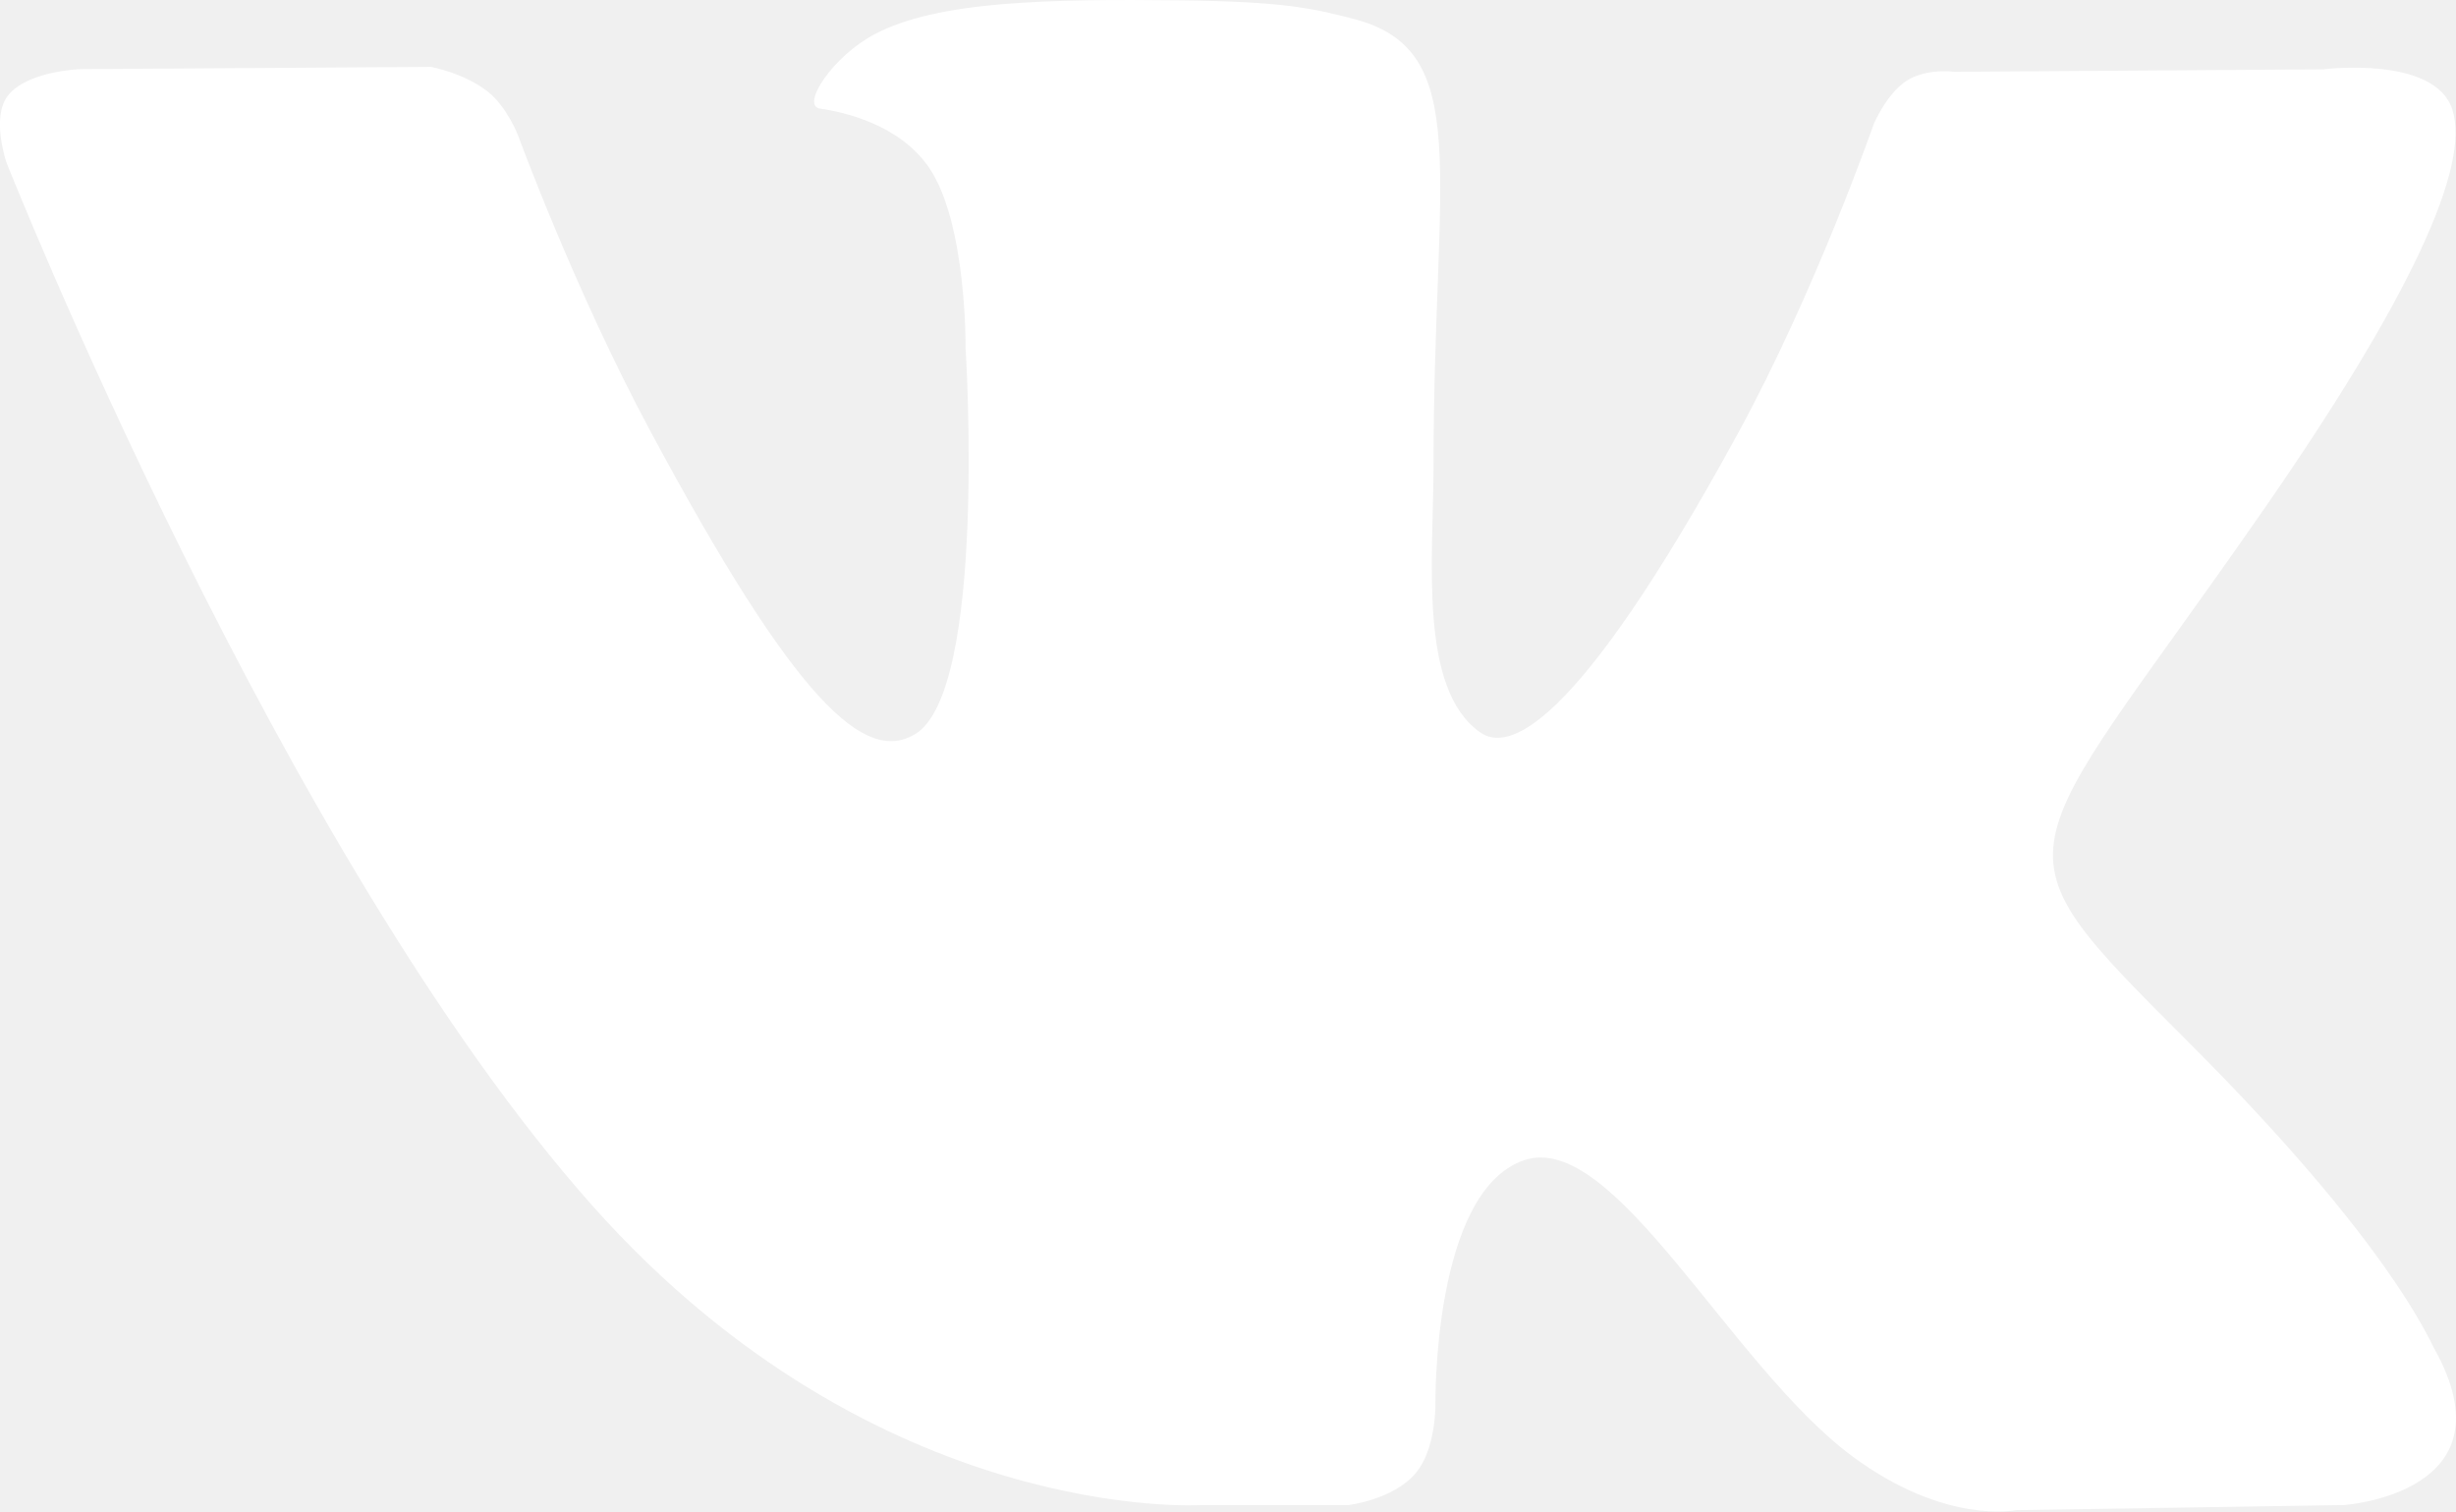
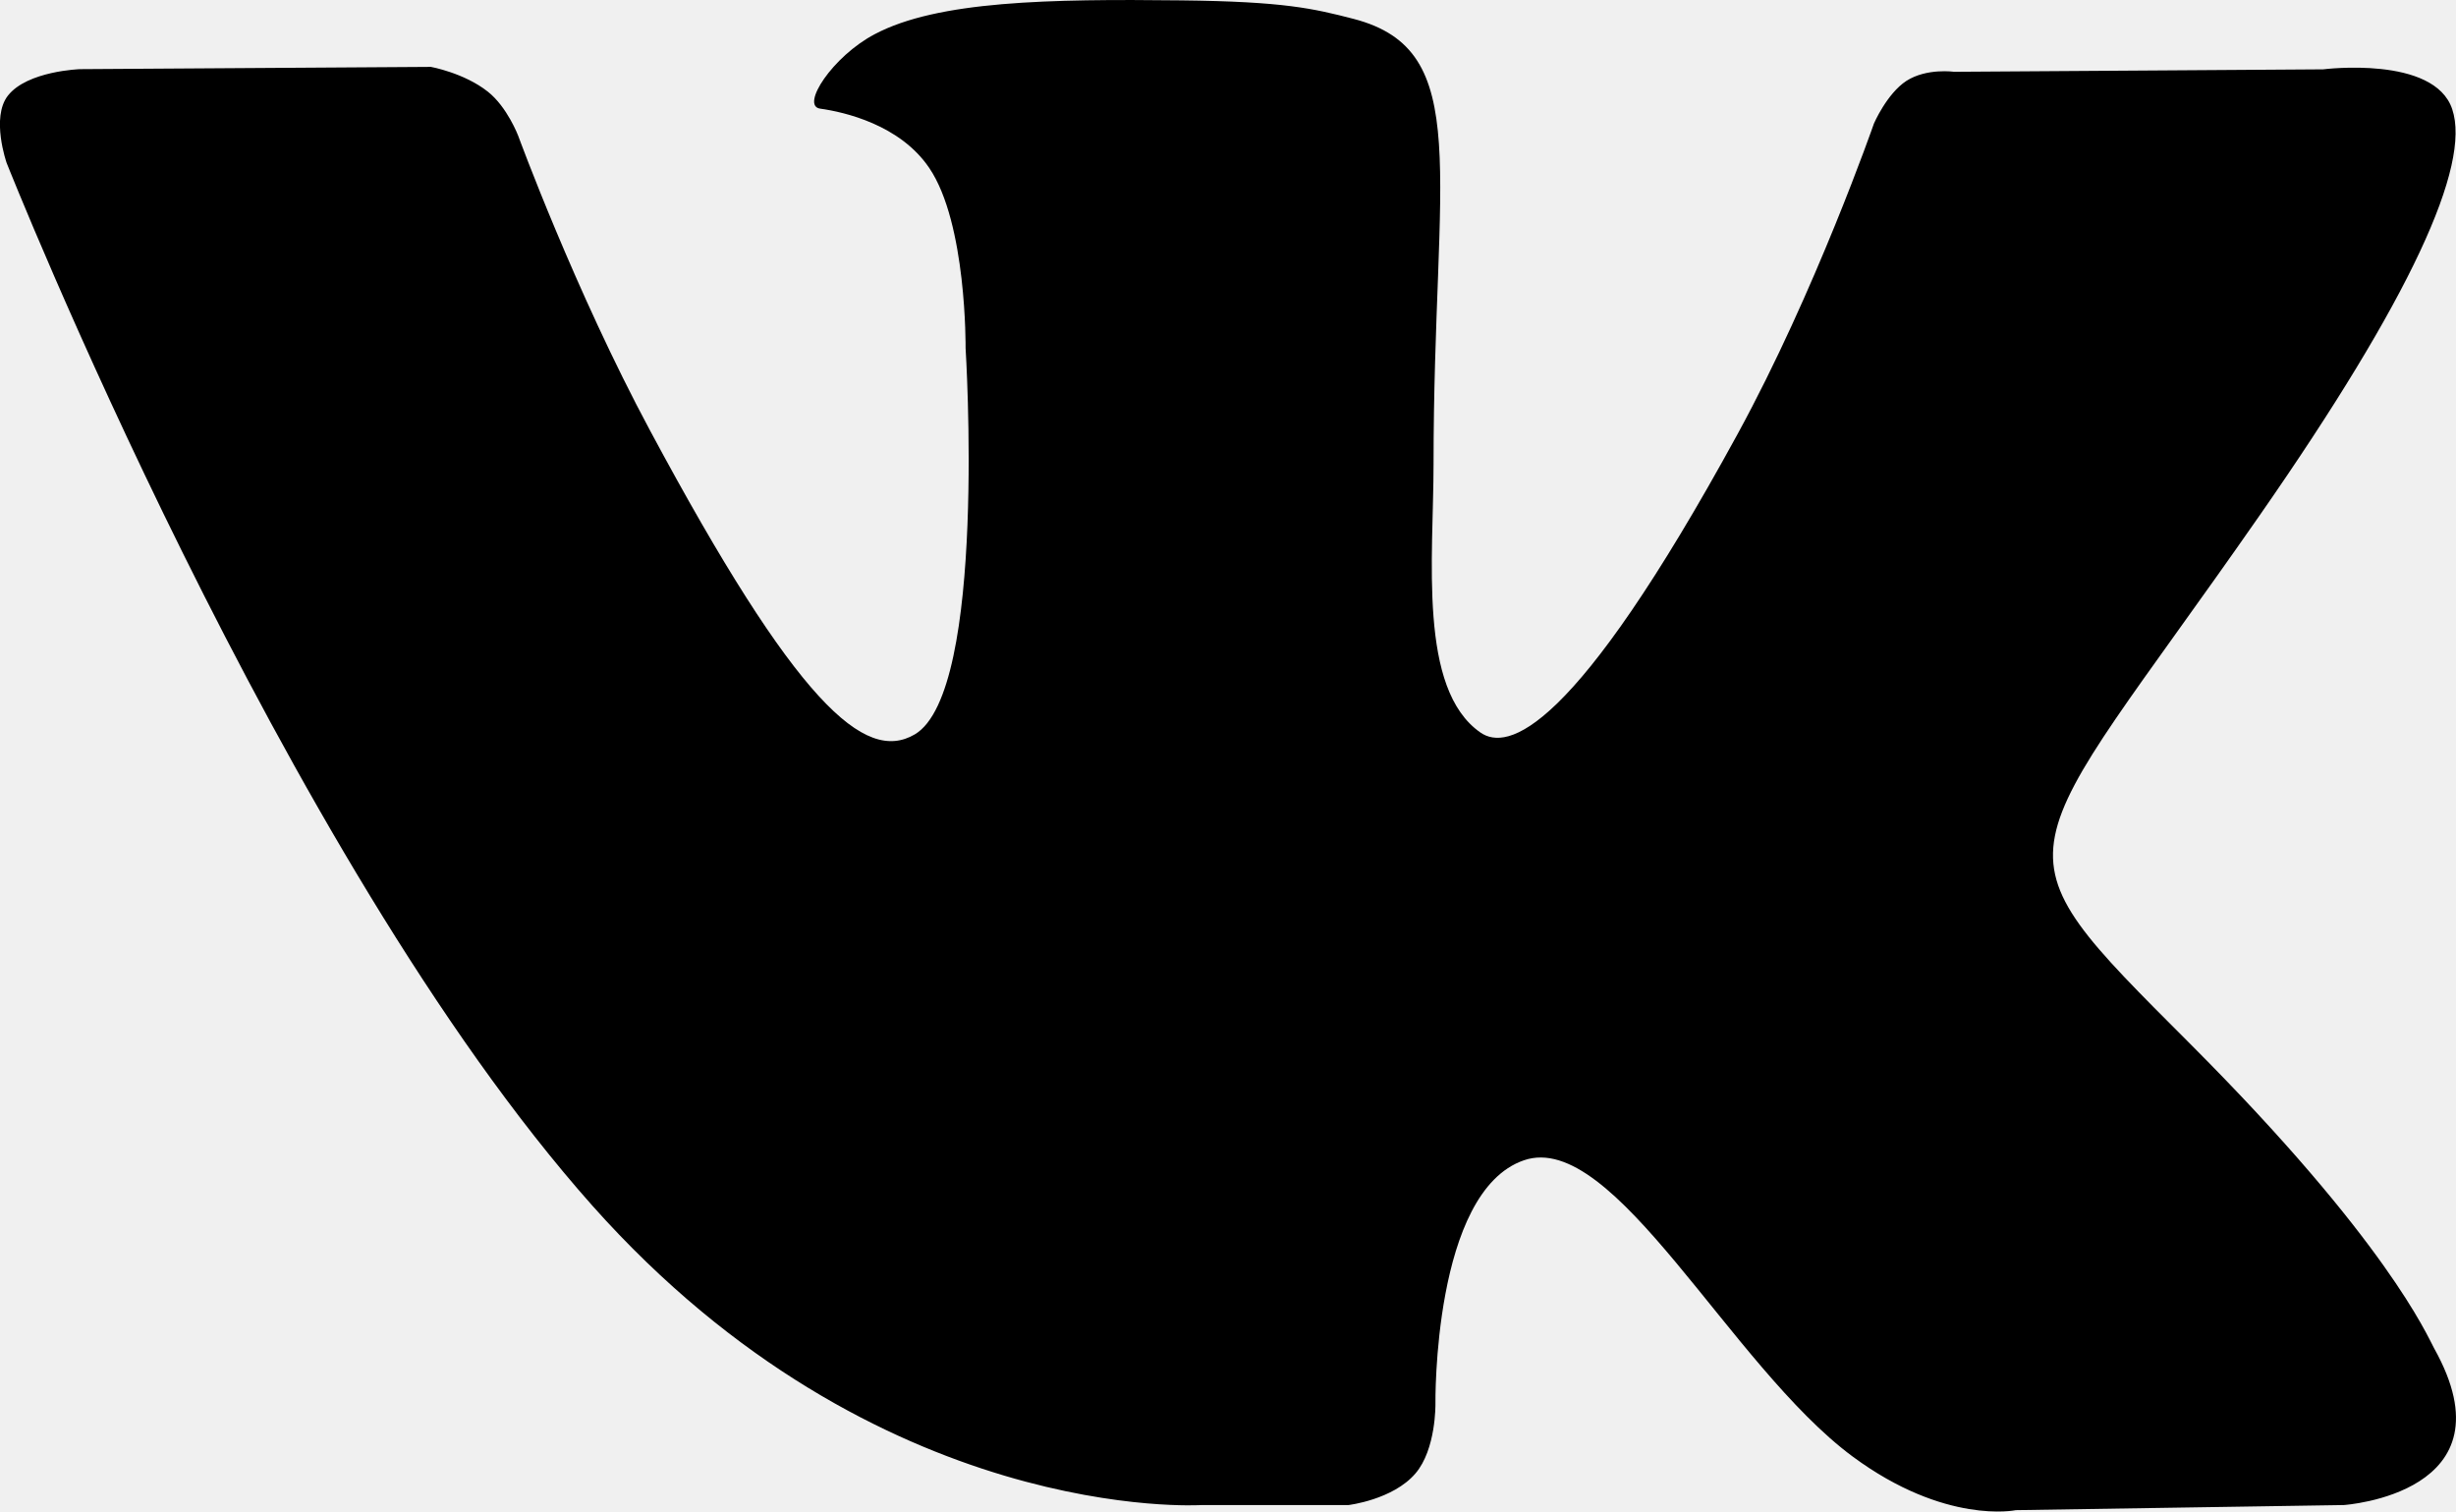
- <svg xmlns="http://www.w3.org/2000/svg" width="13" height="8" viewBox="0 0 13 8" fill="none">
-   <path d="M12.884 7.136C12.849 7.072 12.633 6.566 11.593 5.525C10.504 4.435 10.65 4.612 11.962 2.726C12.761 1.578 13.08 0.877 12.98 0.578C12.885 0.292 12.297 0.367 12.297 0.367L10.344 0.38C10.344 0.38 10.199 0.359 10.091 0.428C9.987 0.496 9.919 0.654 9.919 0.654C9.919 0.654 9.61 1.542 9.197 2.298C8.326 3.892 7.978 3.976 7.836 3.877C7.505 3.647 7.588 2.95 7.588 2.456C7.588 0.911 7.805 0.266 7.165 0.1C6.952 0.045 6.796 0.008 6.252 0.002C5.555 -0.006 4.964 0.004 4.63 0.181C4.407 0.298 4.236 0.56 4.341 0.575C4.47 0.593 4.763 0.66 4.918 0.888C5.118 1.181 5.111 1.842 5.111 1.842C5.111 1.842 5.227 3.661 4.842 3.887C4.578 4.042 4.217 3.726 3.441 2.279C3.043 1.538 2.743 0.719 2.743 0.719C2.743 0.719 2.685 0.566 2.582 0.485C2.457 0.386 2.281 0.354 2.281 0.354L0.424 0.366C0.424 0.366 0.145 0.375 0.042 0.506C-0.049 0.622 0.035 0.862 0.035 0.862C0.035 0.862 1.49 4.532 3.136 6.382C4.646 8.078 6.361 7.966 6.361 7.966H7.138C7.138 7.966 7.373 7.938 7.492 7.799C7.602 7.671 7.598 7.431 7.598 7.431C7.598 7.431 7.583 6.306 8.067 6.141C8.544 5.978 9.157 7.228 9.806 7.709C10.297 8.072 10.67 7.993 10.67 7.993L12.406 7.966C12.406 7.966 13.315 7.906 12.884 7.136Z" fill="white" />
+ <svg xmlns="http://www.w3.org/2000/svg" width="13" height="8" viewBox="0 0 13 8">
+   <path d="M12.884 7.136C12.849 7.072 12.633 6.566 11.593 5.525C10.504 4.435 10.65 4.612 11.962 2.726C12.761 1.578 13.08 0.877 12.98 0.578C12.885 0.292 12.297 0.367 12.297 0.367L10.344 0.38C10.344 0.38 10.199 0.359 10.091 0.428C9.987 0.496 9.919 0.654 9.919 0.654C9.919 0.654 9.61 1.542 9.197 2.298C8.326 3.892 7.978 3.976 7.836 3.877C7.505 3.647 7.588 2.95 7.588 2.456C7.588 0.911 7.805 0.266 7.165 0.1C6.952 0.045 6.796 0.008 6.252 0.002C5.555 -0.006 4.964 0.004 4.63 0.181C4.407 0.298 4.236 0.56 4.341 0.575C4.47 0.593 4.763 0.66 4.918 0.888C5.118 1.181 5.111 1.842 5.111 1.842C5.111 1.842 5.227 3.661 4.842 3.887C4.578 4.042 4.217 3.726 3.441 2.279C3.043 1.538 2.743 0.719 2.743 0.719C2.743 0.719 2.685 0.566 2.582 0.485C2.457 0.386 2.281 0.354 2.281 0.354L0.424 0.366C0.424 0.366 0.145 0.375 0.042 0.506C-0.049 0.622 0.035 0.862 0.035 0.862C0.035 0.862 1.49 4.532 3.136 6.382C4.646 8.078 6.361 7.966 6.361 7.966H7.138C7.138 7.966 7.373 7.938 7.492 7.799C7.602 7.671 7.598 7.431 7.598 7.431C7.598 7.431 7.583 6.306 8.067 6.141C8.544 5.978 9.157 7.228 9.806 7.709C10.297 8.072 10.67 7.993 10.67 7.993L12.406 7.966C12.406 7.966 13.315 7.906 12.884 7.136Z" />
</svg>
